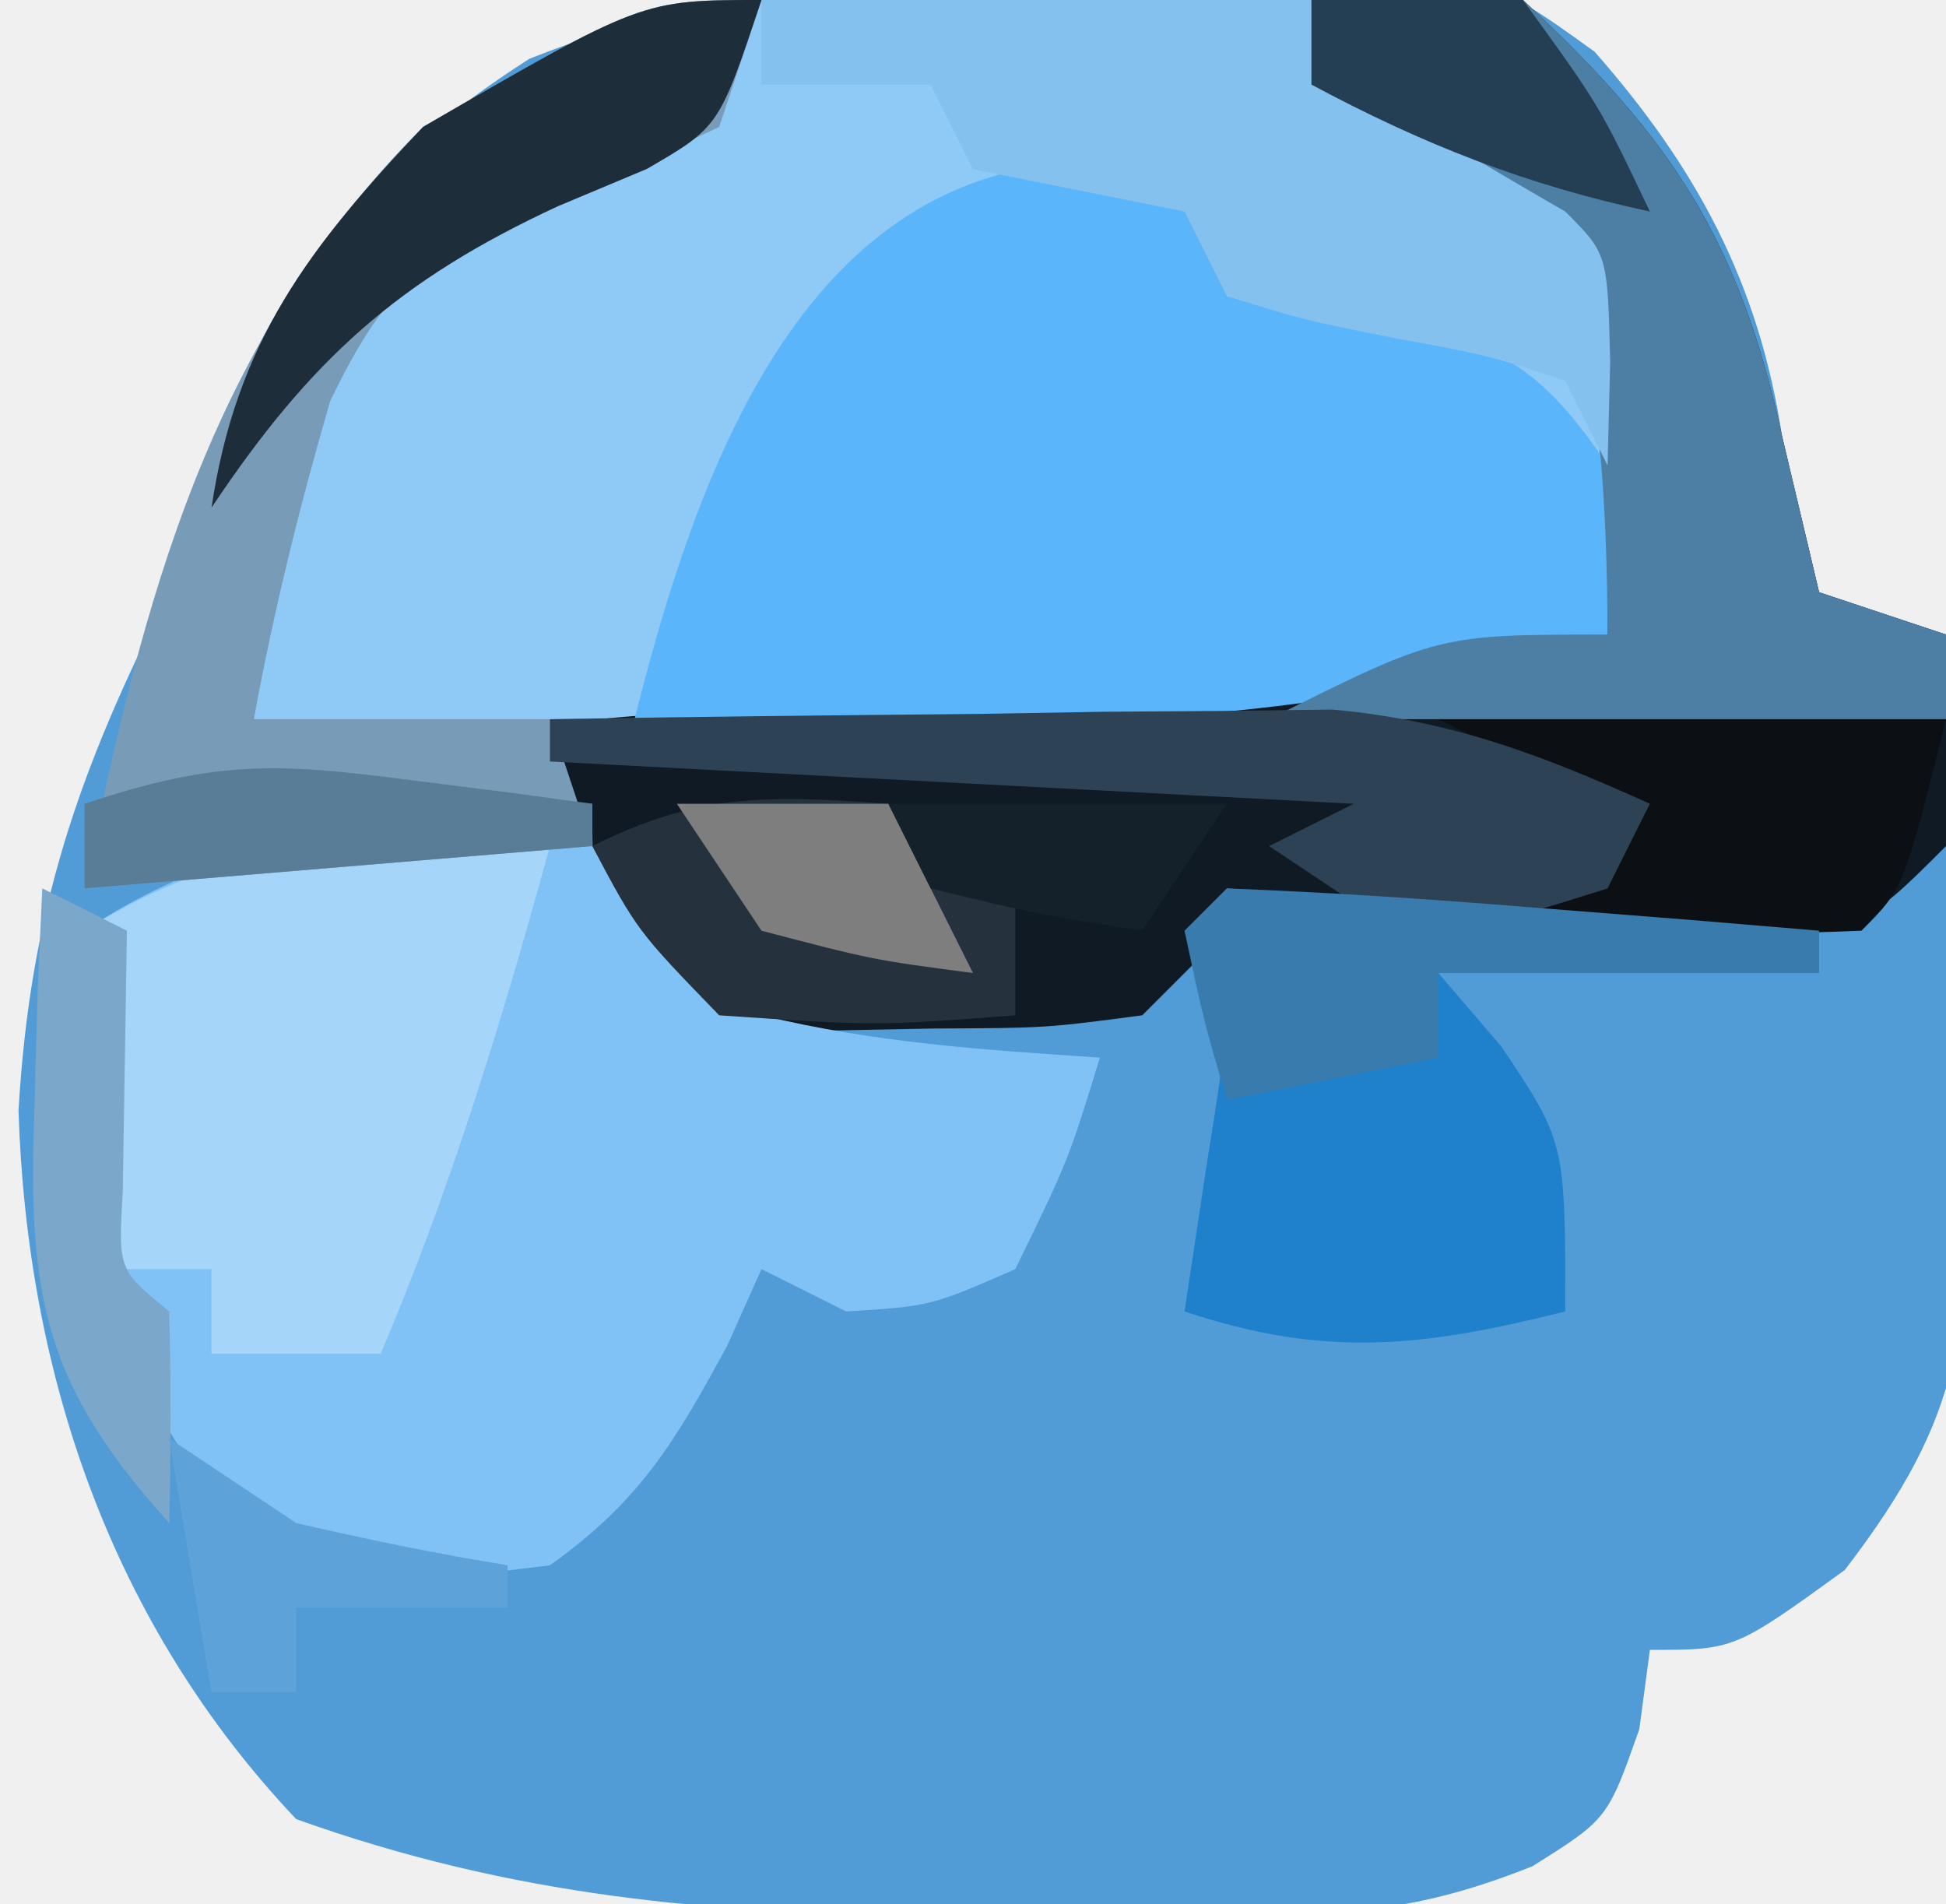
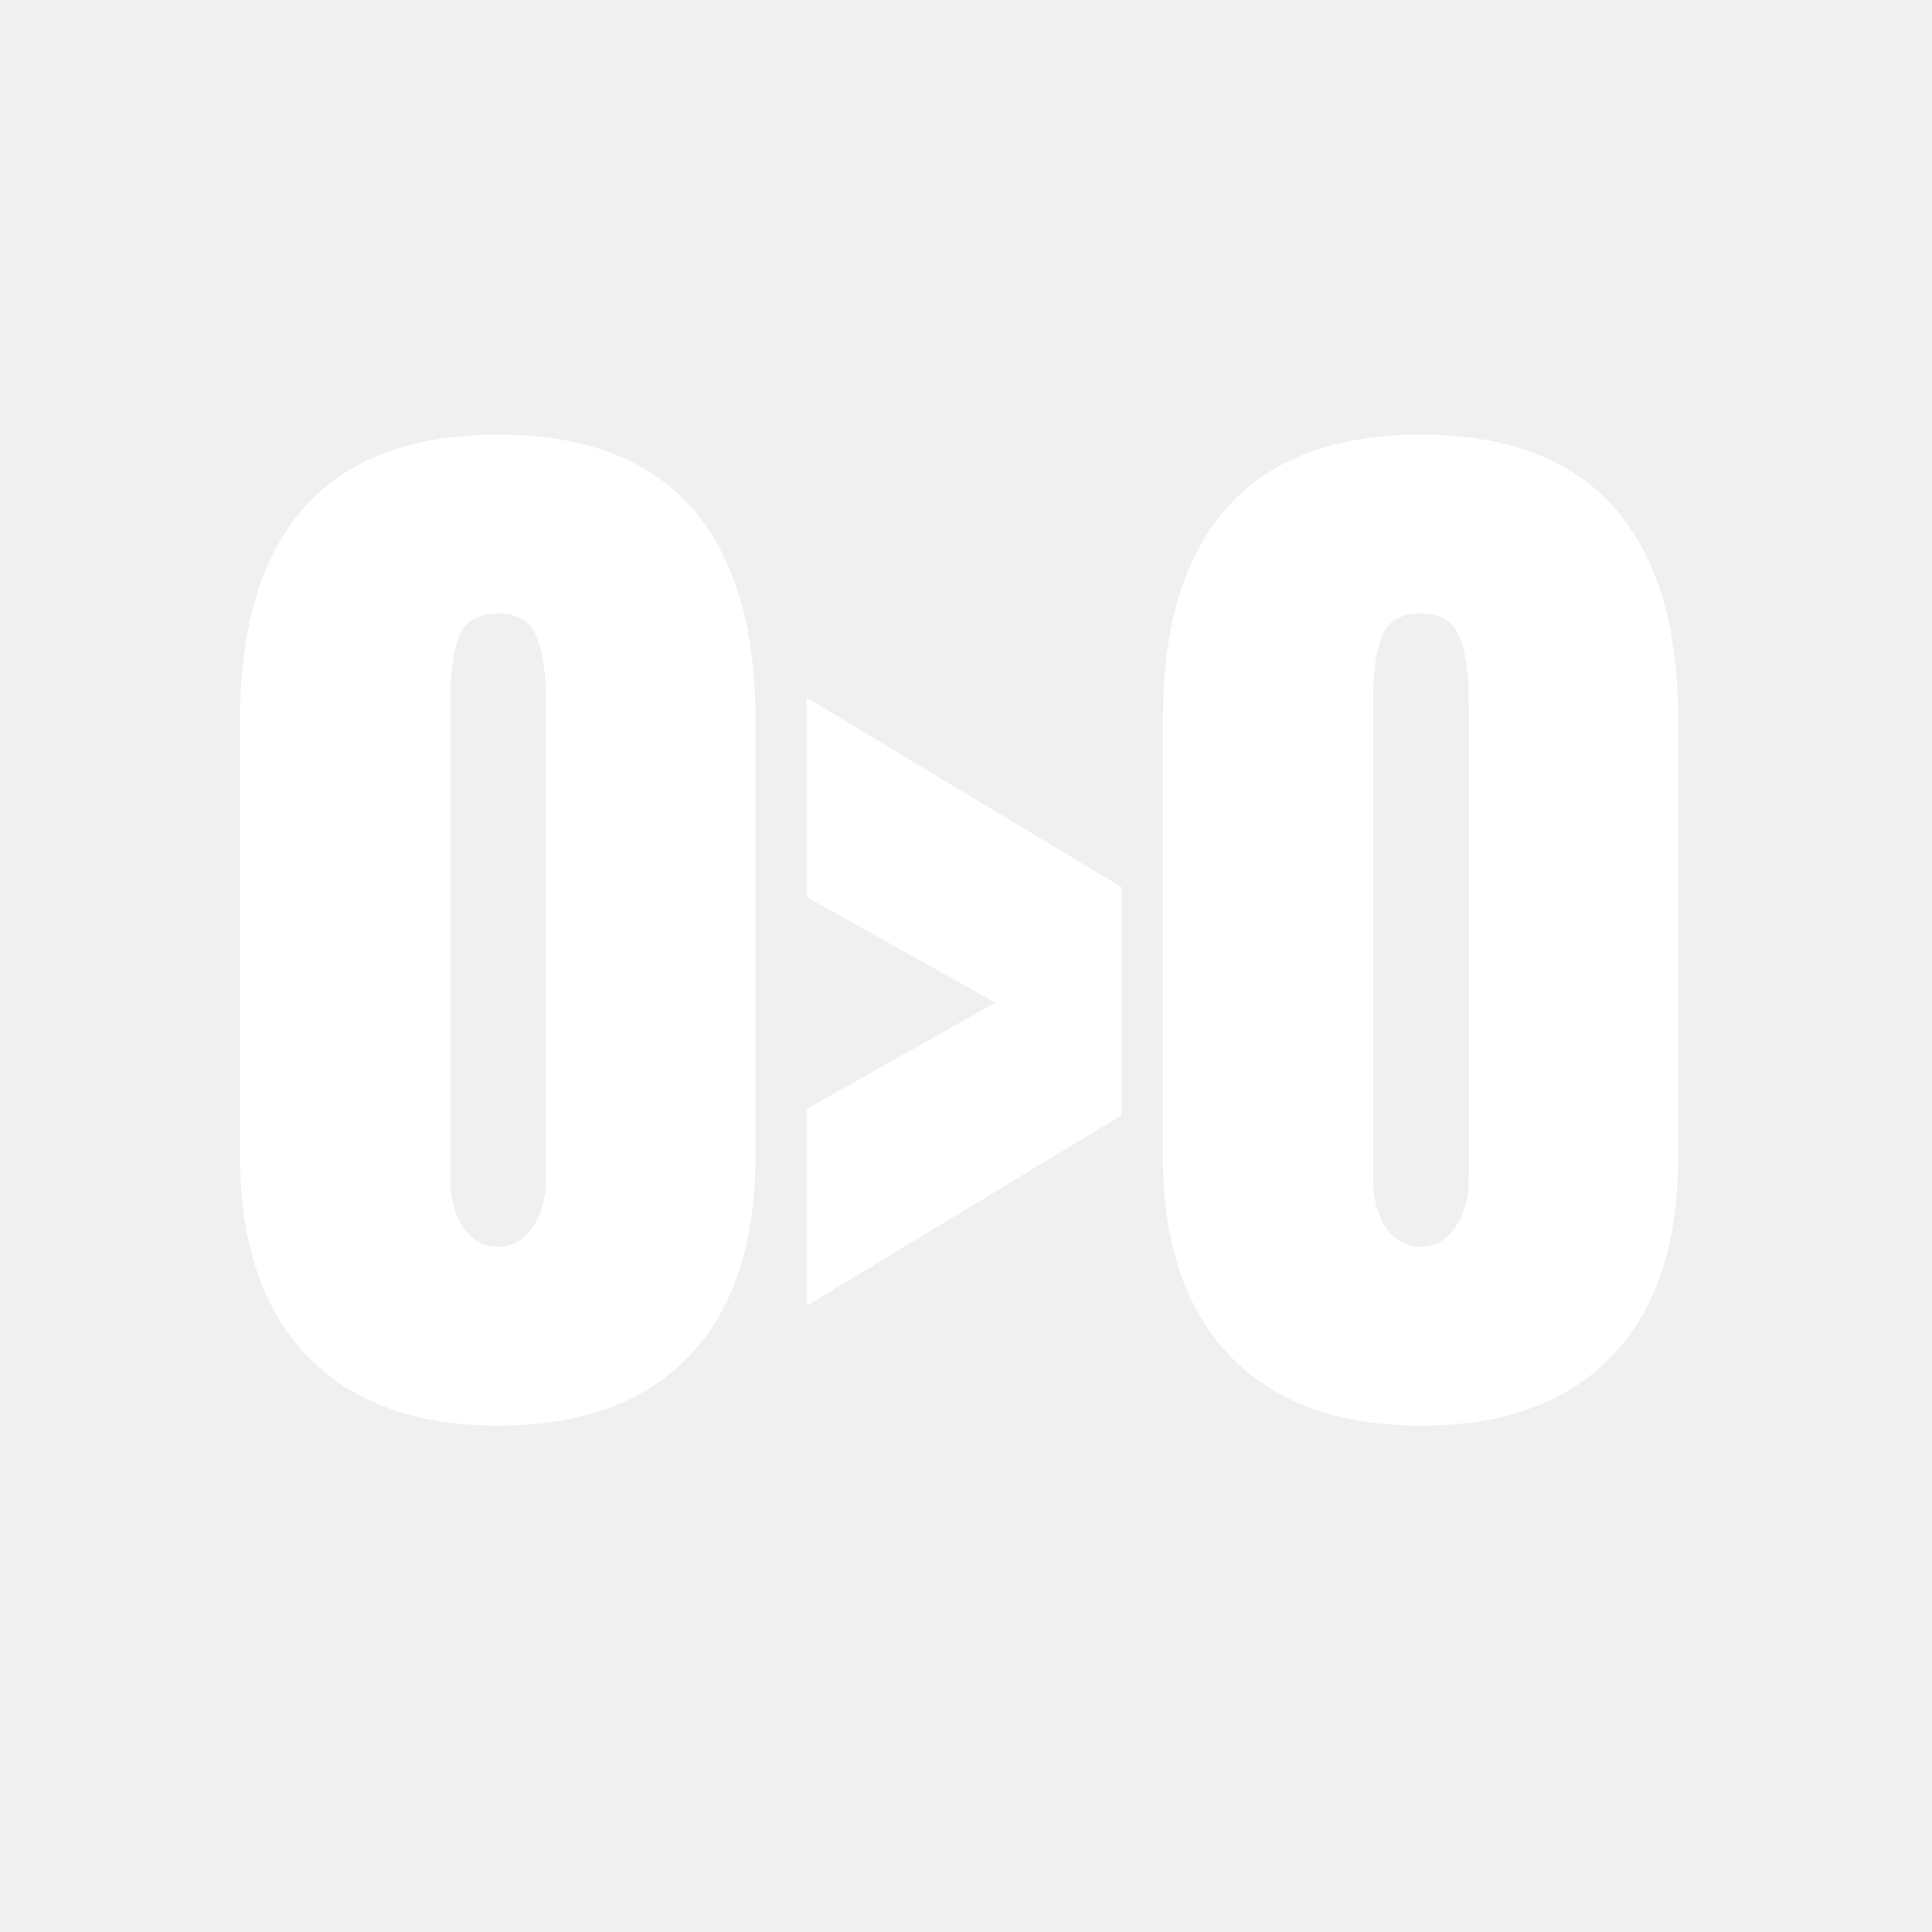
- <svg xmlns="http://www.w3.org/2000/svg" version="1.1" width="46" height="45">
-   <path d="M0 0 C0.885 -0.037 1.77 -0.073 2.682 -0.111 C8.946 -0.154 8.946 -0.154 11.632 1.786 C14.05 4.534 15.517 7.273 16.062 10.875 C16.351 12.092 16.64 13.309 16.938 14.562 C17.927 14.893 18.918 15.223 19.938 15.562 C20.073 18.626 20.172 21.684 20.25 24.75 C20.292 25.614 20.334 26.479 20.377 27.369 C20.465 31.972 20.438 33.912 17.543 37.676 C14.938 39.562 14.938 39.562 12.938 39.562 C12.855 40.181 12.773 40.8 12.688 41.438 C11.938 43.562 11.938 43.562 10.157 44.679 C7.815 45.611 6.18 45.82 3.672 45.828 C2.864 45.831 2.055 45.833 1.223 45.836 C0.386 45.828 -0.451 45.82 -1.312 45.812 C-2.134 45.82 -2.955 45.828 -3.801 45.836 C-9.208 45.819 -13.95 45.394 -19.062 43.562 C-23.418 38.955 -25.425 33.092 -25.625 26.812 C-25.349 22.08 -24.204 18.763 -22.062 14.562 C-21.753 13.531 -21.444 12.5 -21.125 11.438 C-19.52 7.094 -17.455 4.455 -13.551 1.953 C-8.945 0.117 -4.915 0.011 0 0 Z " fill="#519CD6" transform="translate(26.0625,-0.5625)" />
-   <path d="M0 0 C4.29 0 8.58 0 13 0 C13.33 0.66 13.66 1.32 14 2 C15.648 3.03 17.315 4.031 19 5 C20 6 20 6 20.098 8.066 C20.086 8.89 20.074 9.714 20.062 10.562 C20.053 11.389 20.044 12.215 20.035 13.066 C20.024 13.704 20.012 14.343 20 15 C13.086 17.131 6.701 17.237 -0.5 17.125 C-1.609 17.116 -2.717 17.107 -3.859 17.098 C-6.573 17.074 -9.286 17.041 -12 17 C-11.743 15.384 -11.467 13.772 -11.184 12.16 C-11.032 11.262 -10.881 10.363 -10.724 9.438 C-10 7 -10 7 -7.062 4.438 C-4 3 -4 3 -1 2 C-0.67 1.34 -0.34 0.68 0 0 Z " fill="#8FC9F6" transform="translate(18,0)" />
-   <path d="M0 0 C2.188 -0.375 2.188 -0.375 5 0 C8.502 3.257 10.109 5.652 11.125 10.312 C11.414 11.529 11.703 12.746 12 14 C12.99 14.33 13.98 14.66 15 15 C15.125 17.375 15.125 17.375 15 20 C13 22 13 22 9.594 22.125 C7.532 22.077 5.471 21.999 3.41 21.922 C1.607 21.88 -0.198 21.934 -2 22 C-2.66 22.66 -3.32 23.32 -4 24 C-6.277 24.301 -6.277 24.301 -8.938 24.312 C-10.25 24.338 -10.25 24.338 -11.59 24.363 C-14 24 -14 24 -15.816 22.605 C-17 21 -17 21 -17 19 C-19.64 19 -22.28 19 -25 19 C-25 18.67 -25 18.34 -25 18 C-19.848 17.188 -14.77 16.753 -9.562 16.5 C-3.995 16.228 1.474 15.748 7 15 C6.987 11.899 6.823 8.999 6 6 C3.08 3.524 3.08 3.524 0 2 C0 1.34 0 0.68 0 0 Z " fill="#0F1A24" transform="translate(31,0)" />
-   <path d="M0 0 C1.354 1.312 2.687 2.646 4 4 C6.697 4.653 9.215 4.814 12 5 C11.25 7.438 11.25 7.438 10 10 C8 10.875 8 10.875 6 11 C5.34 10.67 4.68 10.34 4 10 C3.732 10.598 3.464 11.196 3.188 11.812 C1.944 14.104 1.124 15.483 -1 17 C-4.157 17.395 -6.108 17.637 -8.75 15.75 C-12.141 11.003 -12.192 7.774 -12 2 C-8.293 -0.471 -4.311 -0.763 0 0 Z " fill="#80C2F6" transform="translate(14,20)" />
-   <path d="M0 0 C0.33 0.99 0.66 1.98 1 3 C1.928 3.103 2.856 3.206 3.812 3.312 C7.039 4.008 8.197 4.296 10 7 C10 8.32 10 9.64 10 11 C2.397 13.483 -5.103 13.185 -13 13 C-11.303 6.236 -8.378 -1.479 0 0 Z " fill="#5AB5FA" transform="translate(28,4)" />
-   <path d="M0 0 C-1.128 4.109 -2.335 8.076 -4 12 C-5.32 12 -6.64 12 -8 12 C-8 11.34 -8 10.68 -8 10 C-8.99 10 -9.98 10 -11 10 C-11 7.36 -11 4.72 -11 2 C-7.366 -0.326 -4.229 -0.163 0 0 Z " fill="#A5D5F9" transform="translate(13,20)" />
-   <path d="M0 0 C2.188 -0.375 2.188 -0.375 5 0 C8.502 3.257 10.109 5.652 11.125 10.312 C11.414 11.529 11.703 12.746 12 14 C12.99 14.33 13.98 14.66 15 15 C15 15.66 15 16.32 15 17 C9.72 17 4.44 17 -1 17 C3 15 3 15 7 15 C6.987 11.899 6.823 8.999 6 6 C3.08 3.524 3.08 3.524 0 2 C0 1.34 0 0.68 0 0 Z " fill="#4D7EA3" transform="translate(31,0)" />
-   <path d="M0 0 C4.29 0 8.58 0 13 0 C13.33 0.66 13.66 1.32 14 2 C15.648 3.03 17.315 4.031 19 5 C20 6 20 6 20.062 8.562 C20.042 9.367 20.021 10.171 20 11 C19.67 10.34 19.34 9.68 19 9 C17.143 8.389 17.143 8.389 15 8 C12.812 7.562 12.812 7.562 11 7 C10.67 6.34 10.34 5.68 10 5 C8.762 4.753 8.762 4.753 7.5 4.5 C6.675 4.335 5.85 4.17 5 4 C4.67 3.34 4.34 2.68 4 2 C2.68 2 1.36 2 0 2 C0 1.34 0 0.68 0 0 Z " fill="#84C1EF" transform="translate(18,0)" />
-   <path d="M0 0 C6.93 0.495 6.93 0.495 14 1 C14 1.33 14 1.66 14 2 C11.03 2 8.06 2 5 2 C5.495 2.578 5.99 3.155 6.5 3.75 C8 6 8 6 8 10 C4.622 10.845 2.325 11.108 -1 10 C-0.835 8.907 -0.67 7.814 -0.5 6.688 C0.067 3.125 0.067 3.125 0 0 Z " fill="#1F80CB" transform="translate(29,21)" />
-   <path d="M0 0 C-0.33 0.99 -0.66 1.98 -1 3 C-2.742 3.816 -2.742 3.816 -4.875 4.562 C-7.782 5.88 -8.79 6.564 -10.195 9.48 C-10.921 11.978 -11.531 14.442 -12 17 C-9.69 17 -7.38 17 -5 17 C-4.67 17.99 -4.34 18.98 -4 20 C-7.96 20.33 -11.92 20.66 -16 21 C-14.635 14.173 -13.048 8.048 -8 3 C-2.828 0 -2.828 0 0 0 Z " fill="#789CB8" transform="translate(18,0)" />
-   <path d="M0 0 C3.96 0 7.92 0 12 0 C11 4 11 4 10 5 C8.314 5.072 6.625 5.084 4.938 5.062 C4.018 5.053 3.099 5.044 2.152 5.035 C1.442 5.024 0.732 5.012 0 5 C1.32 4.01 2.64 3.02 4 2 C2.68 1.34 1.36 0.68 0 0 Z " fill="#0C0F14" transform="translate(34,17)" />
-   <path d="M0 0 C3.396 -0.058 6.791 -0.094 10.188 -0.125 C11.147 -0.142 12.107 -0.159 13.096 -0.176 C14.027 -0.182 14.958 -0.189 15.918 -0.195 C16.772 -0.206 17.625 -0.216 18.505 -0.227 C21.307 0.028 23.447 0.845 26 2 C25.67 2.66 25.34 3.32 25 4 C22.625 4.75 22.625 4.75 20 5 C19.01 4.34 18.02 3.68 17 3 C17.66 2.67 18.32 2.34 19 2 C12.73 1.67 6.46 1.34 0 1 C0 0.67 0 0.34 0 0 Z " fill="#2D4254" transform="translate(13,17)" />
-   <path d="M0 0 C0.99 0.66 1.98 1.32 3 2 C3 2.99 3 3.98 3 5 C-0.312 5.25 -0.312 5.25 -4 5 C-5.938 3 -5.938 3 -7 1 C-4.475 -0.263 -2.801 -0.205 0 0 Z " fill="#25323E" transform="translate(21,19)" />
-   <path d="M0 0 C-1 3 -1 3 -2.707 3.992 C-3.749 4.429 -3.749 4.429 -4.812 4.875 C-8.576 6.618 -10.664 8.496 -13 12 C-12.421 8.09 -10.694 5.839 -8 3 C-2.828 0 -2.828 0 0 0 Z " fill="#1D2D39" transform="translate(18,0)" />
-   <path d="M0 0 C2.357 0.09 4.712 0.247 7.062 0.438 C8.353 0.539 9.643 0.641 10.973 0.746 C12.471 0.872 12.471 0.872 14 1 C14 1.33 14 1.66 14 2 C11.03 2 8.06 2 5 2 C5 2.66 5 3.32 5 4 C3.35 4.33 1.7 4.66 0 5 C-0.562 3.062 -0.562 3.062 -1 1 C-0.67 0.67 -0.34 0.34 0 0 Z " fill="#3A7BAE" transform="translate(29,21)" />
-   <path d="M0 0 C0.99 0.495 0.99 0.495 2 1 C1.967 3.051 1.935 5.102 1.902 7.152 C1.794 9.017 1.794 9.017 3 10 C3.041 11.666 3.043 13.334 3 15 C0.031 11.727 -0.344 9.619 -0.188 5.25 C-0.16 4.265 -0.133 3.28 -0.105 2.266 C-0.071 1.518 -0.036 0.77 0 0 Z " fill="#7AA7CA" transform="translate(1,21)" />
-   <path d="M0 0 C2.312 -0.312 2.312 -0.312 5 0 C6.812 2.5 6.812 2.5 8 5 C5.071 4.372 2.639 3.414 0 2 C0 1.34 0 0.68 0 0 Z " fill="#243E53" transform="translate(31,0)" />
-   <path d="M0 0 C1.485 0.99 1.485 0.99 3 2 C4.655 2.385 6.322 2.728 8 3 C8 3.33 8 3.66 8 4 C6.35 4 4.7 4 3 4 C3 4.66 3 5.32 3 6 C2.34 6 1.68 6 1 6 C0.67 4.02 0.34 2.04 0 0 Z " fill="#5DA3DA" transform="translate(4,34)" />
-   <path d="M0 0 C1.65 0 3.3 0 5 0 C5.66 1.32 6.32 2.64 7 4 C4.625 3.688 4.625 3.688 2 3 C1.34 2.01 0.68 1.02 0 0 Z " fill="#7E7E7F" transform="translate(16,19)" />
-   <path d="M0 0 C2.64 0 5.28 0 8 0 C7.01 1.485 7.01 1.485 6 3 C3.562 2.625 3.562 2.625 1 2 C0.67 1.34 0.34 0.68 0 0 Z " fill="#14202A" transform="translate(21,19)" />
-   <path d="M0 0 C0.808 0.102 1.616 0.204 2.449 0.309 C3.064 0.392 3.679 0.476 4.312 0.562 C4.312 0.892 4.312 1.222 4.312 1.562 C-1.627 2.058 -1.627 2.058 -7.688 2.562 C-7.688 1.903 -7.688 1.242 -7.688 0.562 C-4.593 -0.469 -3.161 -0.412 0 0 Z " fill="#5A7D97" transform="translate(9.6875,18.4375)" />
+ <svg xmlns="http://www.w3.org/2000/svg" width="45" zoomAndPan="magnify" viewBox="0 0 33.75 33.75" height="45" preserveAspectRatio="xMidYMid meet" version="1.2">
+   <defs />
+   <g id="fa2ec6e24f">
+     <g style="fill:#ffffff;fill-opacity:1;">
+       <g transform="translate(3.804837, 24.74864)">
+         <path style="stroke:none" d="M 4.891 0.156 C 3.453 0.156 2.344 -0.25 1.562 -1.062 C 0.781 -1.875 0.391 -3.031 0.391 -4.531 L 0.391 -12.203 C 0.391 -13.816 0.766 -15.047 1.516 -15.891 C 2.273 -16.734 3.398 -17.156 4.891 -17.156 C 6.391 -17.156 7.516 -16.734 8.266 -15.891 C 9.016 -15.047 9.391 -13.816 9.391 -12.203 L 9.391 -4.531 C 9.391 -3.008 9 -1.848 8.219 -1.047 C 7.445 -0.242 6.336 0.156 4.891 0.156 Z M 4.891 -2.969 C 5.141 -2.969 5.344 -3.082 5.5 -3.312 C 5.656 -3.539 5.734 -3.816 5.734 -4.141 L 5.734 -12.516 C 5.734 -13.004 5.676 -13.379 5.562 -13.641 C 5.457 -13.898 5.234 -14.031 4.891 -14.031 C 4.547 -14.031 4.32 -13.898 4.219 -13.641 C 4.113 -13.379 4.062 -13.004 4.062 -12.516 L 4.062 -4.141 C 4.062 -3.816 4.133 -3.539 4.281 -3.312 C 4.438 -3.082 4.641 -2.969 4.891 -2.969 Z M 4.891 -2.969 " />
+       </g>
+     </g>
+     <g style="fill:#ffffff;fill-opacity:1;">
+       <g transform="translate(13.57561, 24.74864)">
+         <path style="stroke:none" d="M 0.516 -1.938 L 0.516 -5.375 L 3.812 -7.234 L 0.516 -9.078 L 0.516 -12.562 L 6.016 -9.25 L 6.016 -5.266 Z M 0.516 -1.938 " />
+       </g>
+     </g>
+     <g style="fill:#ffffff;fill-opacity:1;">
+       <g transform="translate(19.92463, 24.74864)">
+         <path style="stroke:none" d="M 4.891 0.156 C 3.453 0.156 2.344 -0.25 1.562 -1.062 C 0.781 -1.875 0.391 -3.031 0.391 -4.531 L 0.391 -12.203 C 0.391 -13.816 0.766 -15.047 1.516 -15.891 C 2.273 -16.734 3.398 -17.156 4.891 -17.156 C 6.391 -17.156 7.516 -16.734 8.266 -15.891 C 9.016 -15.047 9.391 -13.816 9.391 -12.203 L 9.391 -4.531 C 9.391 -3.008 9 -1.848 8.219 -1.047 C 7.445 -0.242 6.336 0.156 4.891 0.156 Z M 4.891 -2.969 C 5.141 -2.969 5.344 -3.082 5.5 -3.312 C 5.656 -3.539 5.734 -3.816 5.734 -4.141 L 5.734 -12.516 C 5.734 -13.004 5.676 -13.379 5.562 -13.641 C 5.457 -13.898 5.234 -14.031 4.891 -14.031 C 4.547 -14.031 4.32 -13.898 4.219 -13.641 C 4.113 -13.379 4.062 -13.004 4.062 -12.516 L 4.062 -4.141 C 4.062 -3.816 4.133 -3.539 4.281 -3.312 C 4.438 -3.082 4.641 -2.969 4.891 -2.969 Z M 4.891 -2.969 " />
+       </g>
+     </g>
+   </g>
</svg>
